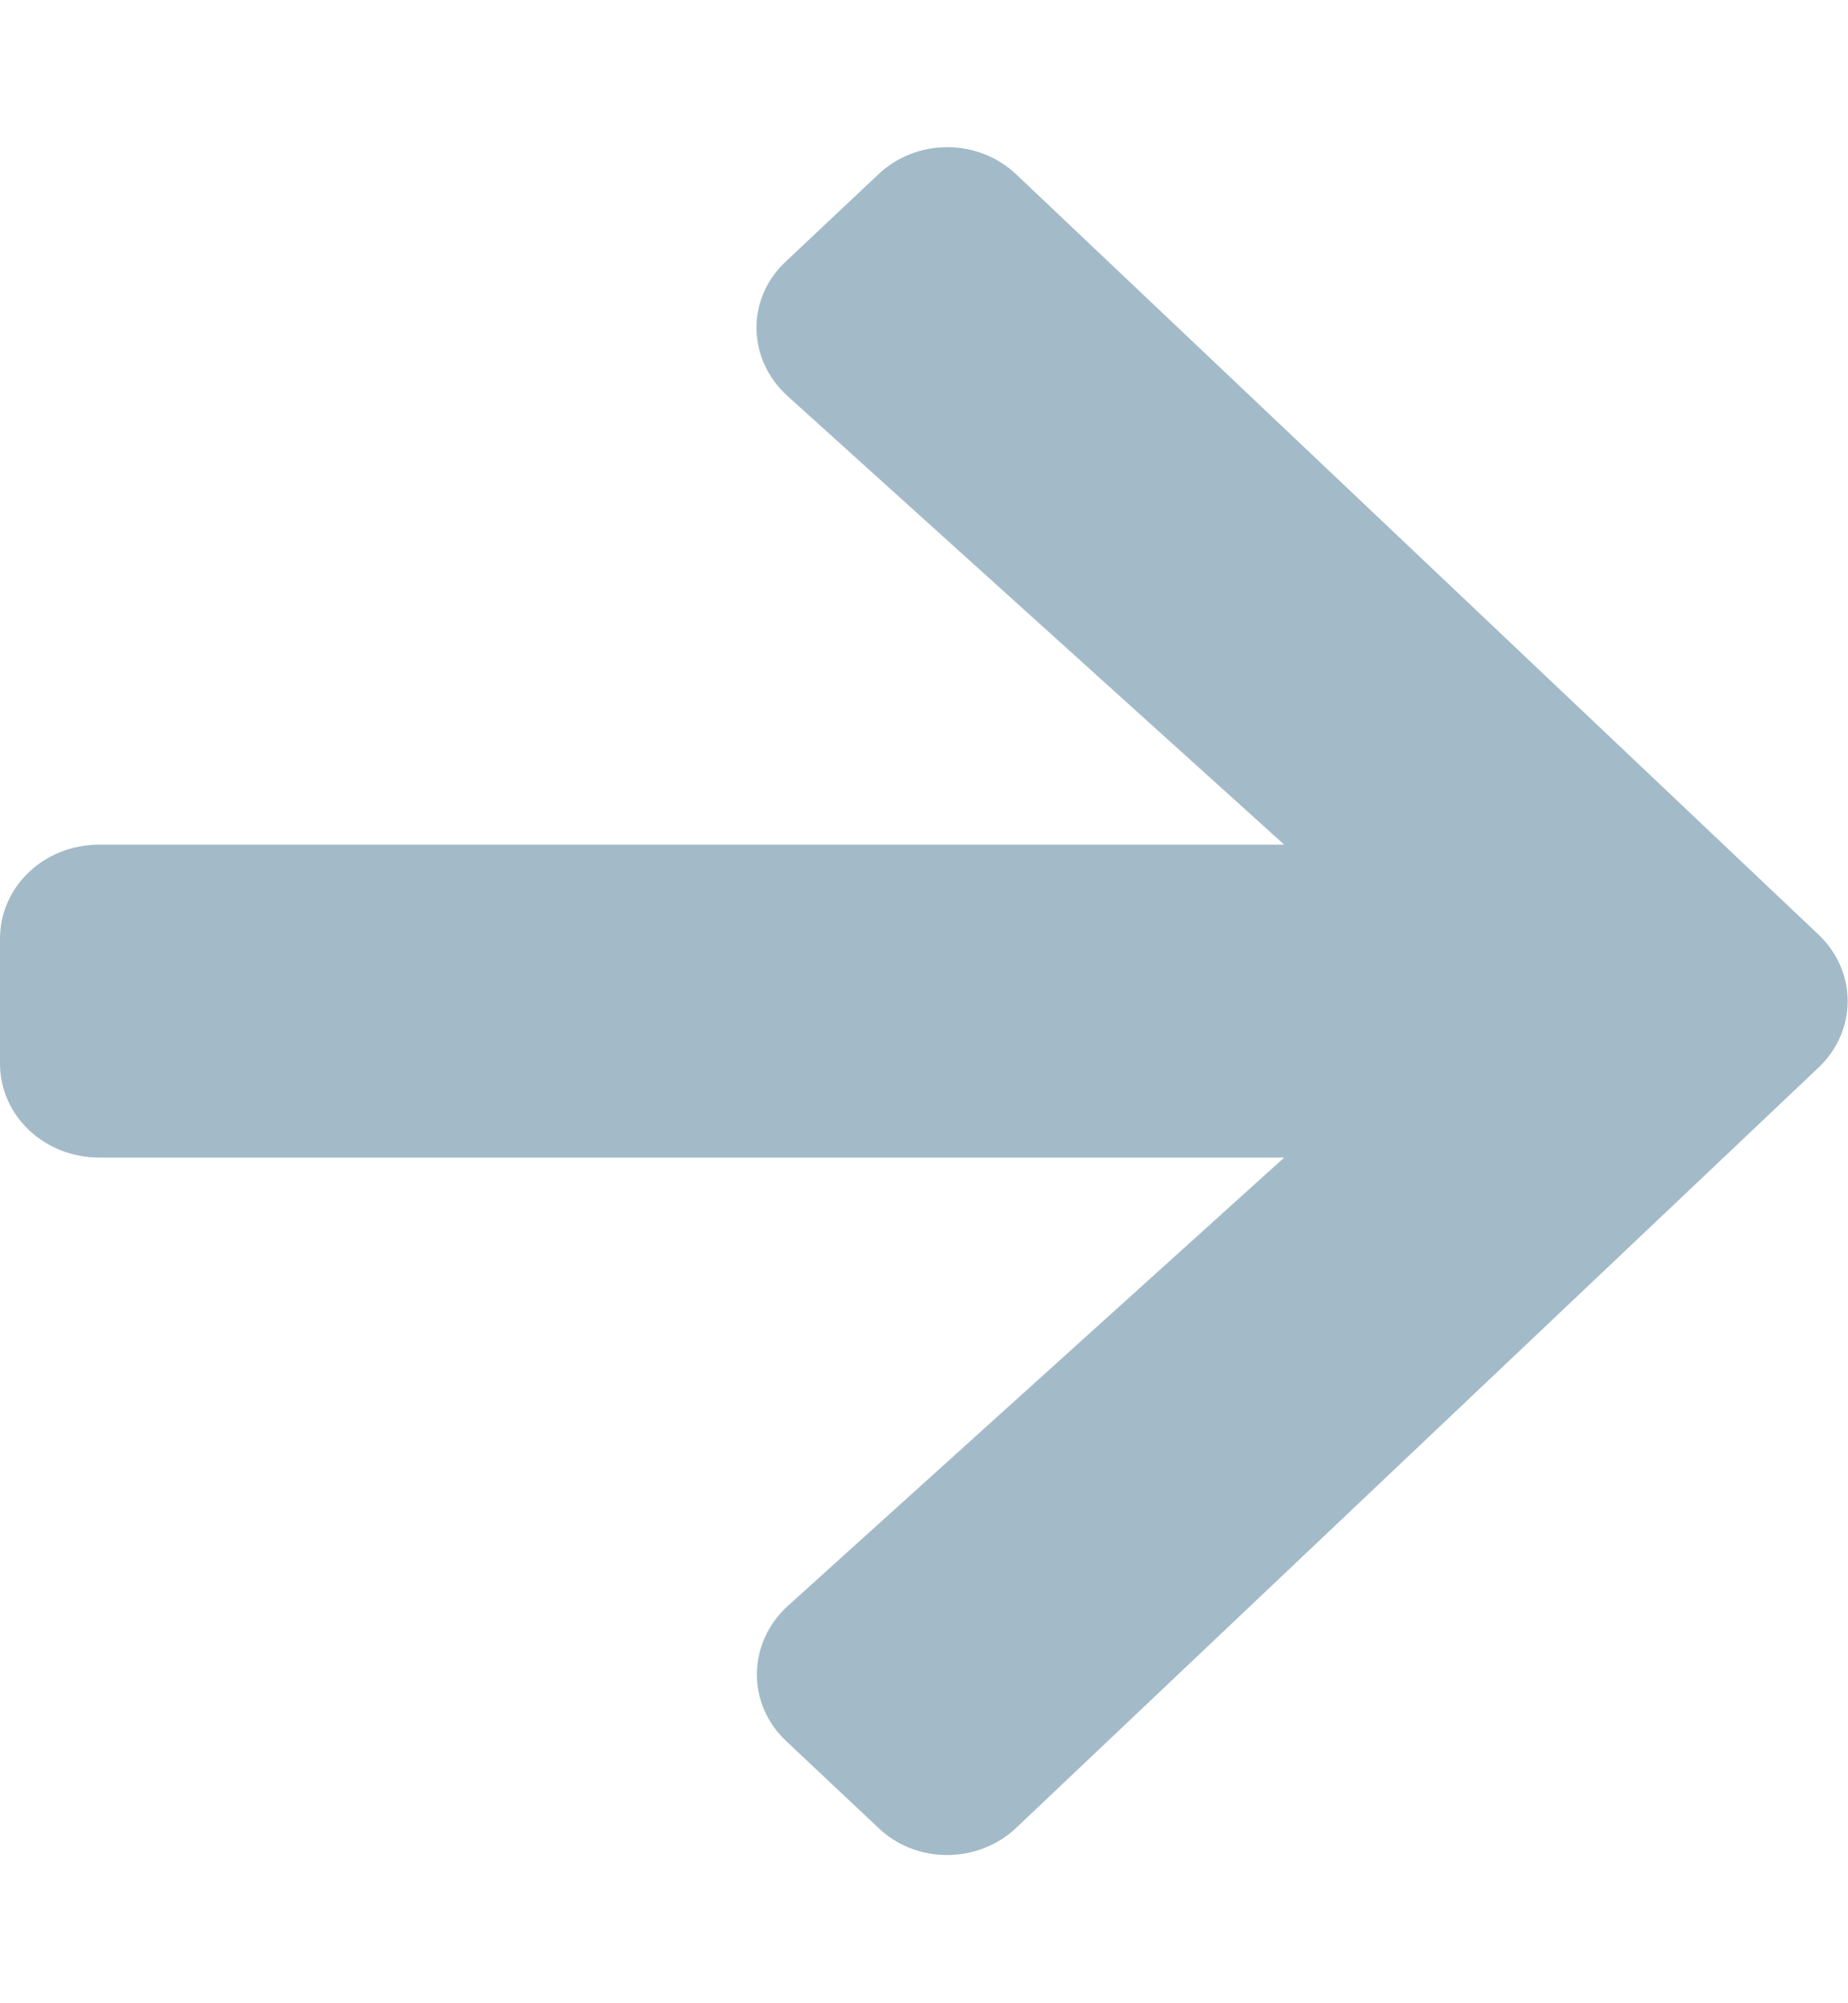
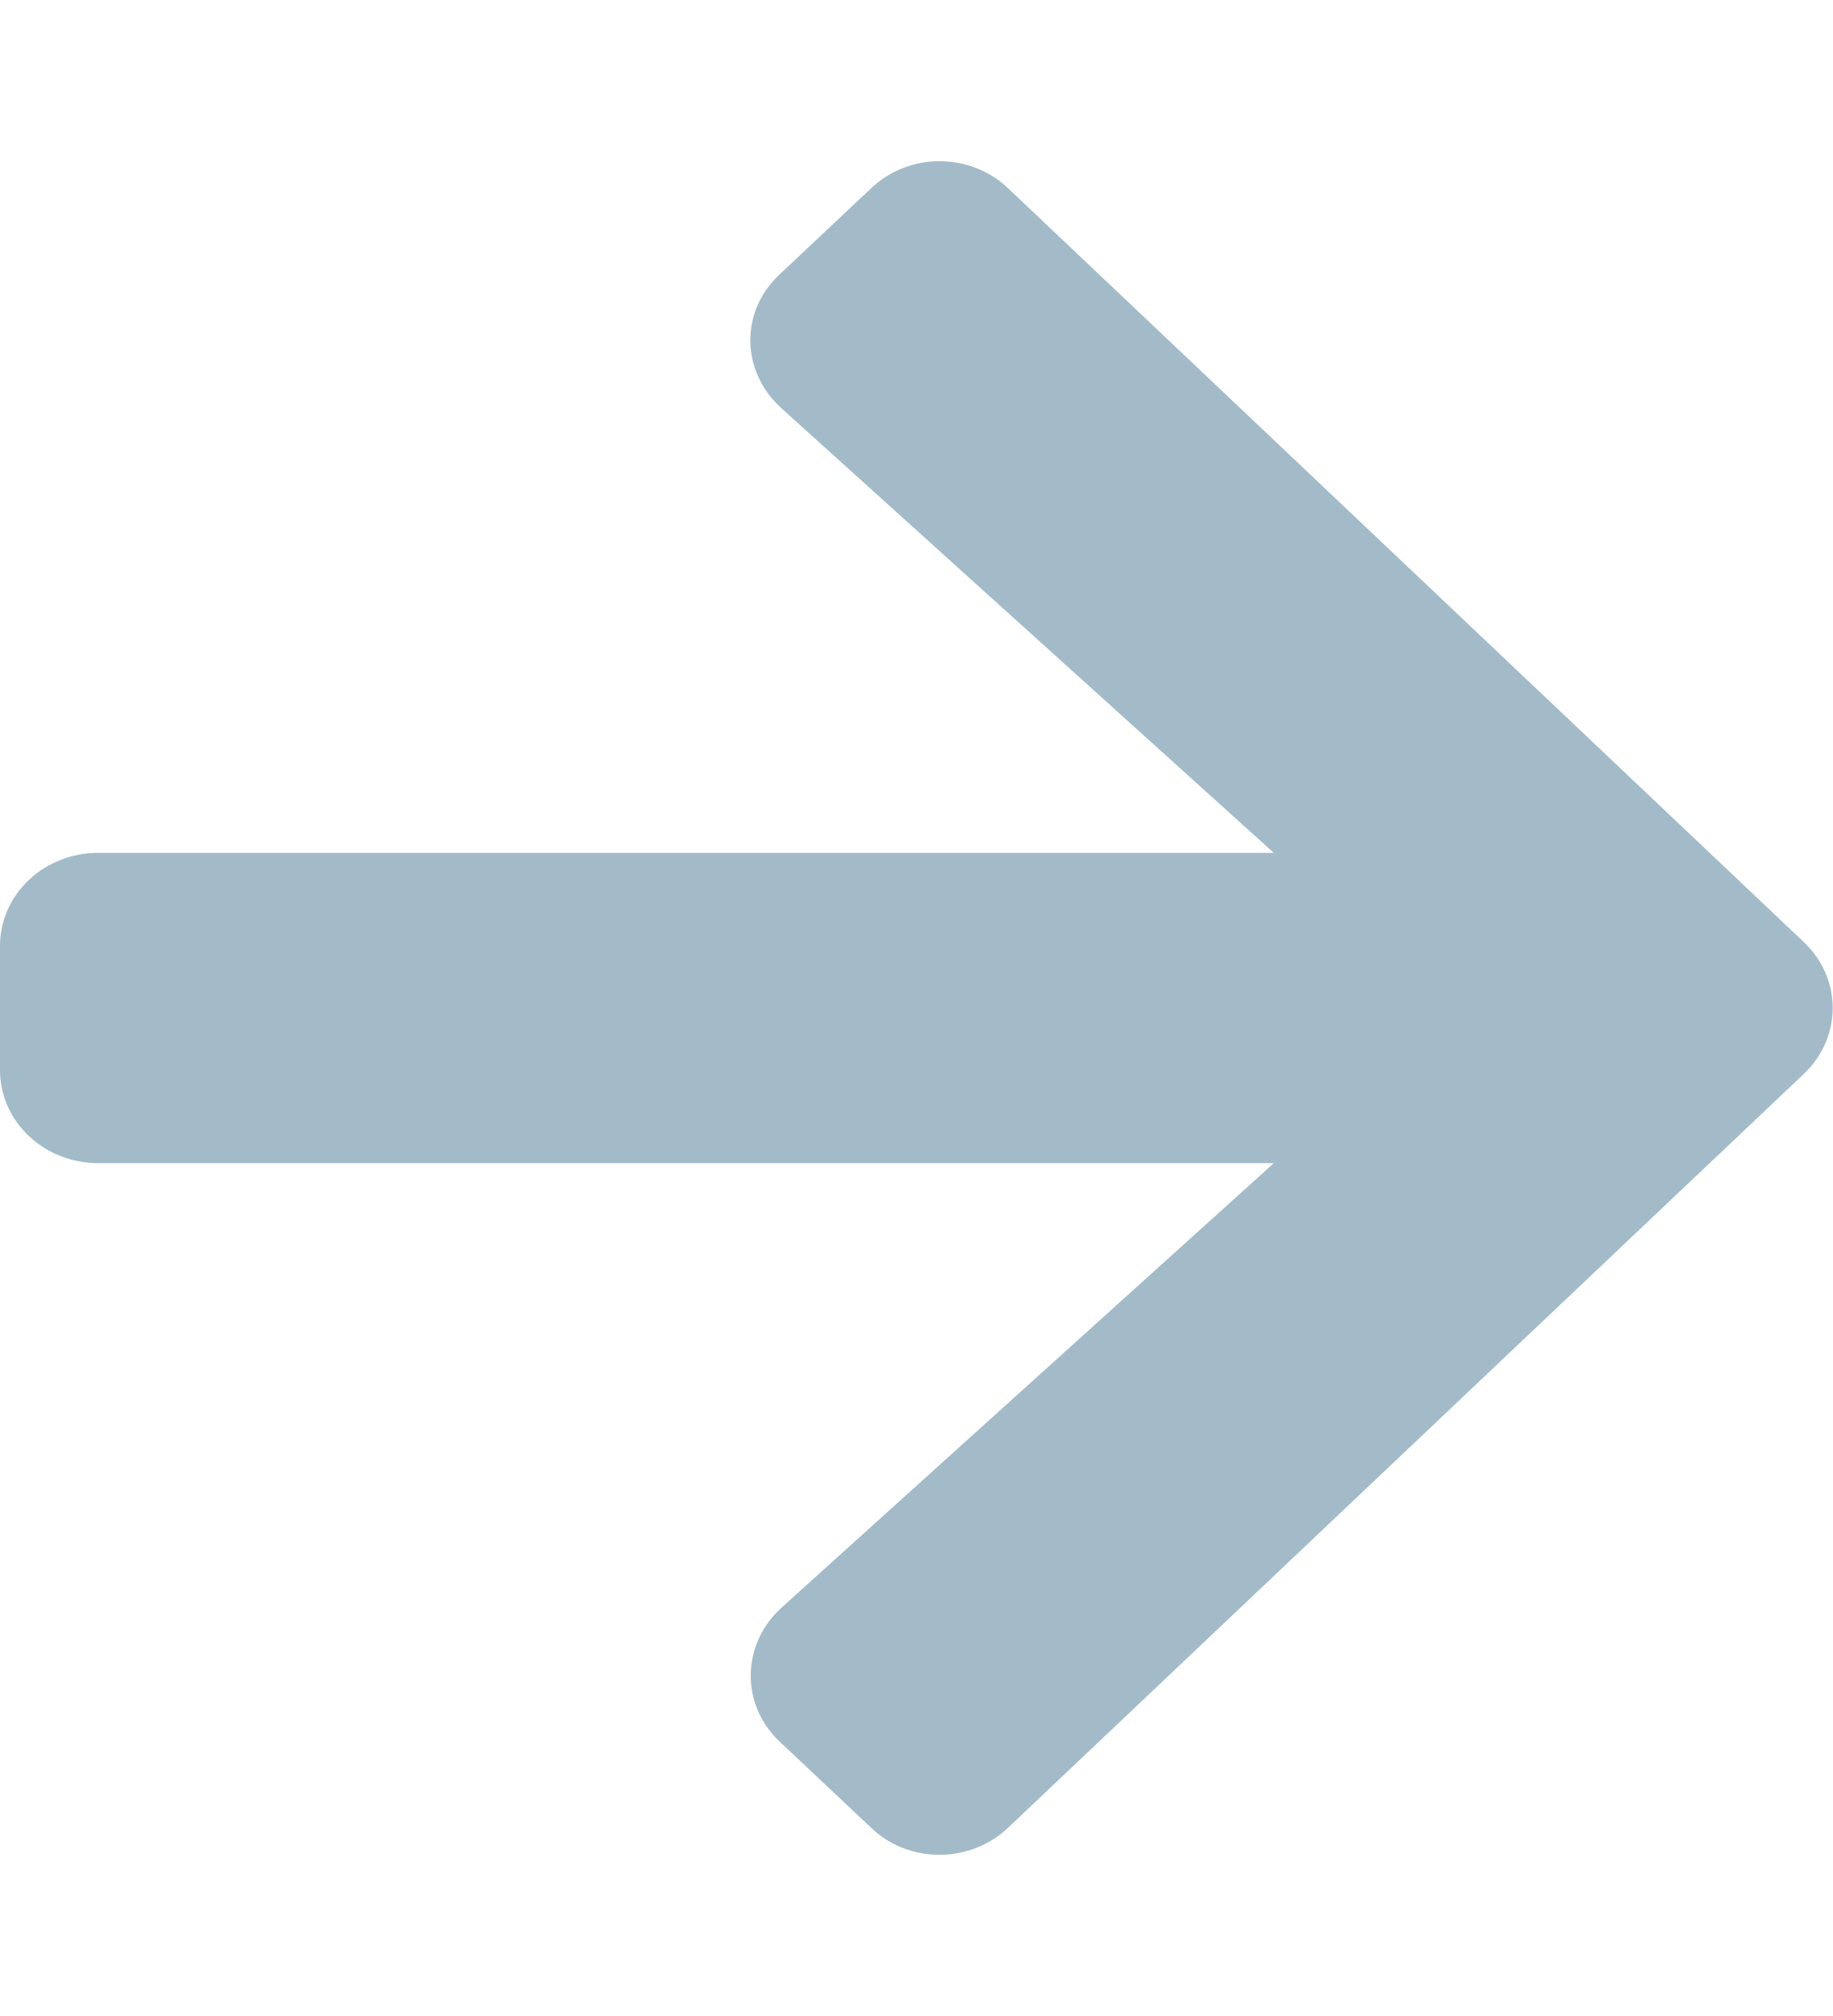
- <svg xmlns="http://www.w3.org/2000/svg" width="12pt" height="13pt" viewBox="0 0 12 13" version="1.1">
+ <svg xmlns="http://www.w3.org/2000/svg" width="10pt" height="11pt" viewBox="0 0 12 13" version="1.1">
  <g id="surface1">
    <path fill="#a3bbc8" d="M 5.102 1.699 L 5.699 1.137 C 5.949 0.895 6.355 0.895 6.605 1.137 L 11.812 6.07 C 12.062 6.309 12.062 6.691 11.812 6.93 L 6.605 11.863 C 6.355 12.105 5.945 12.105 5.699 11.863 L 5.102 11.301 C 4.848 11.059 4.855 10.668 5.113 10.43 L 8.34 7.516 L 0.645 7.516 C 0.285 7.516 0 7.242 0 6.906 L 0 6.094 C 0 5.758 0.285 5.484 0.645 5.484 L 8.34 5.484 L 5.113 2.57 C 4.852 2.332 4.844 1.941 5.102 1.699 Z M 5.102 1.699 " />
  </g>
</svg>
